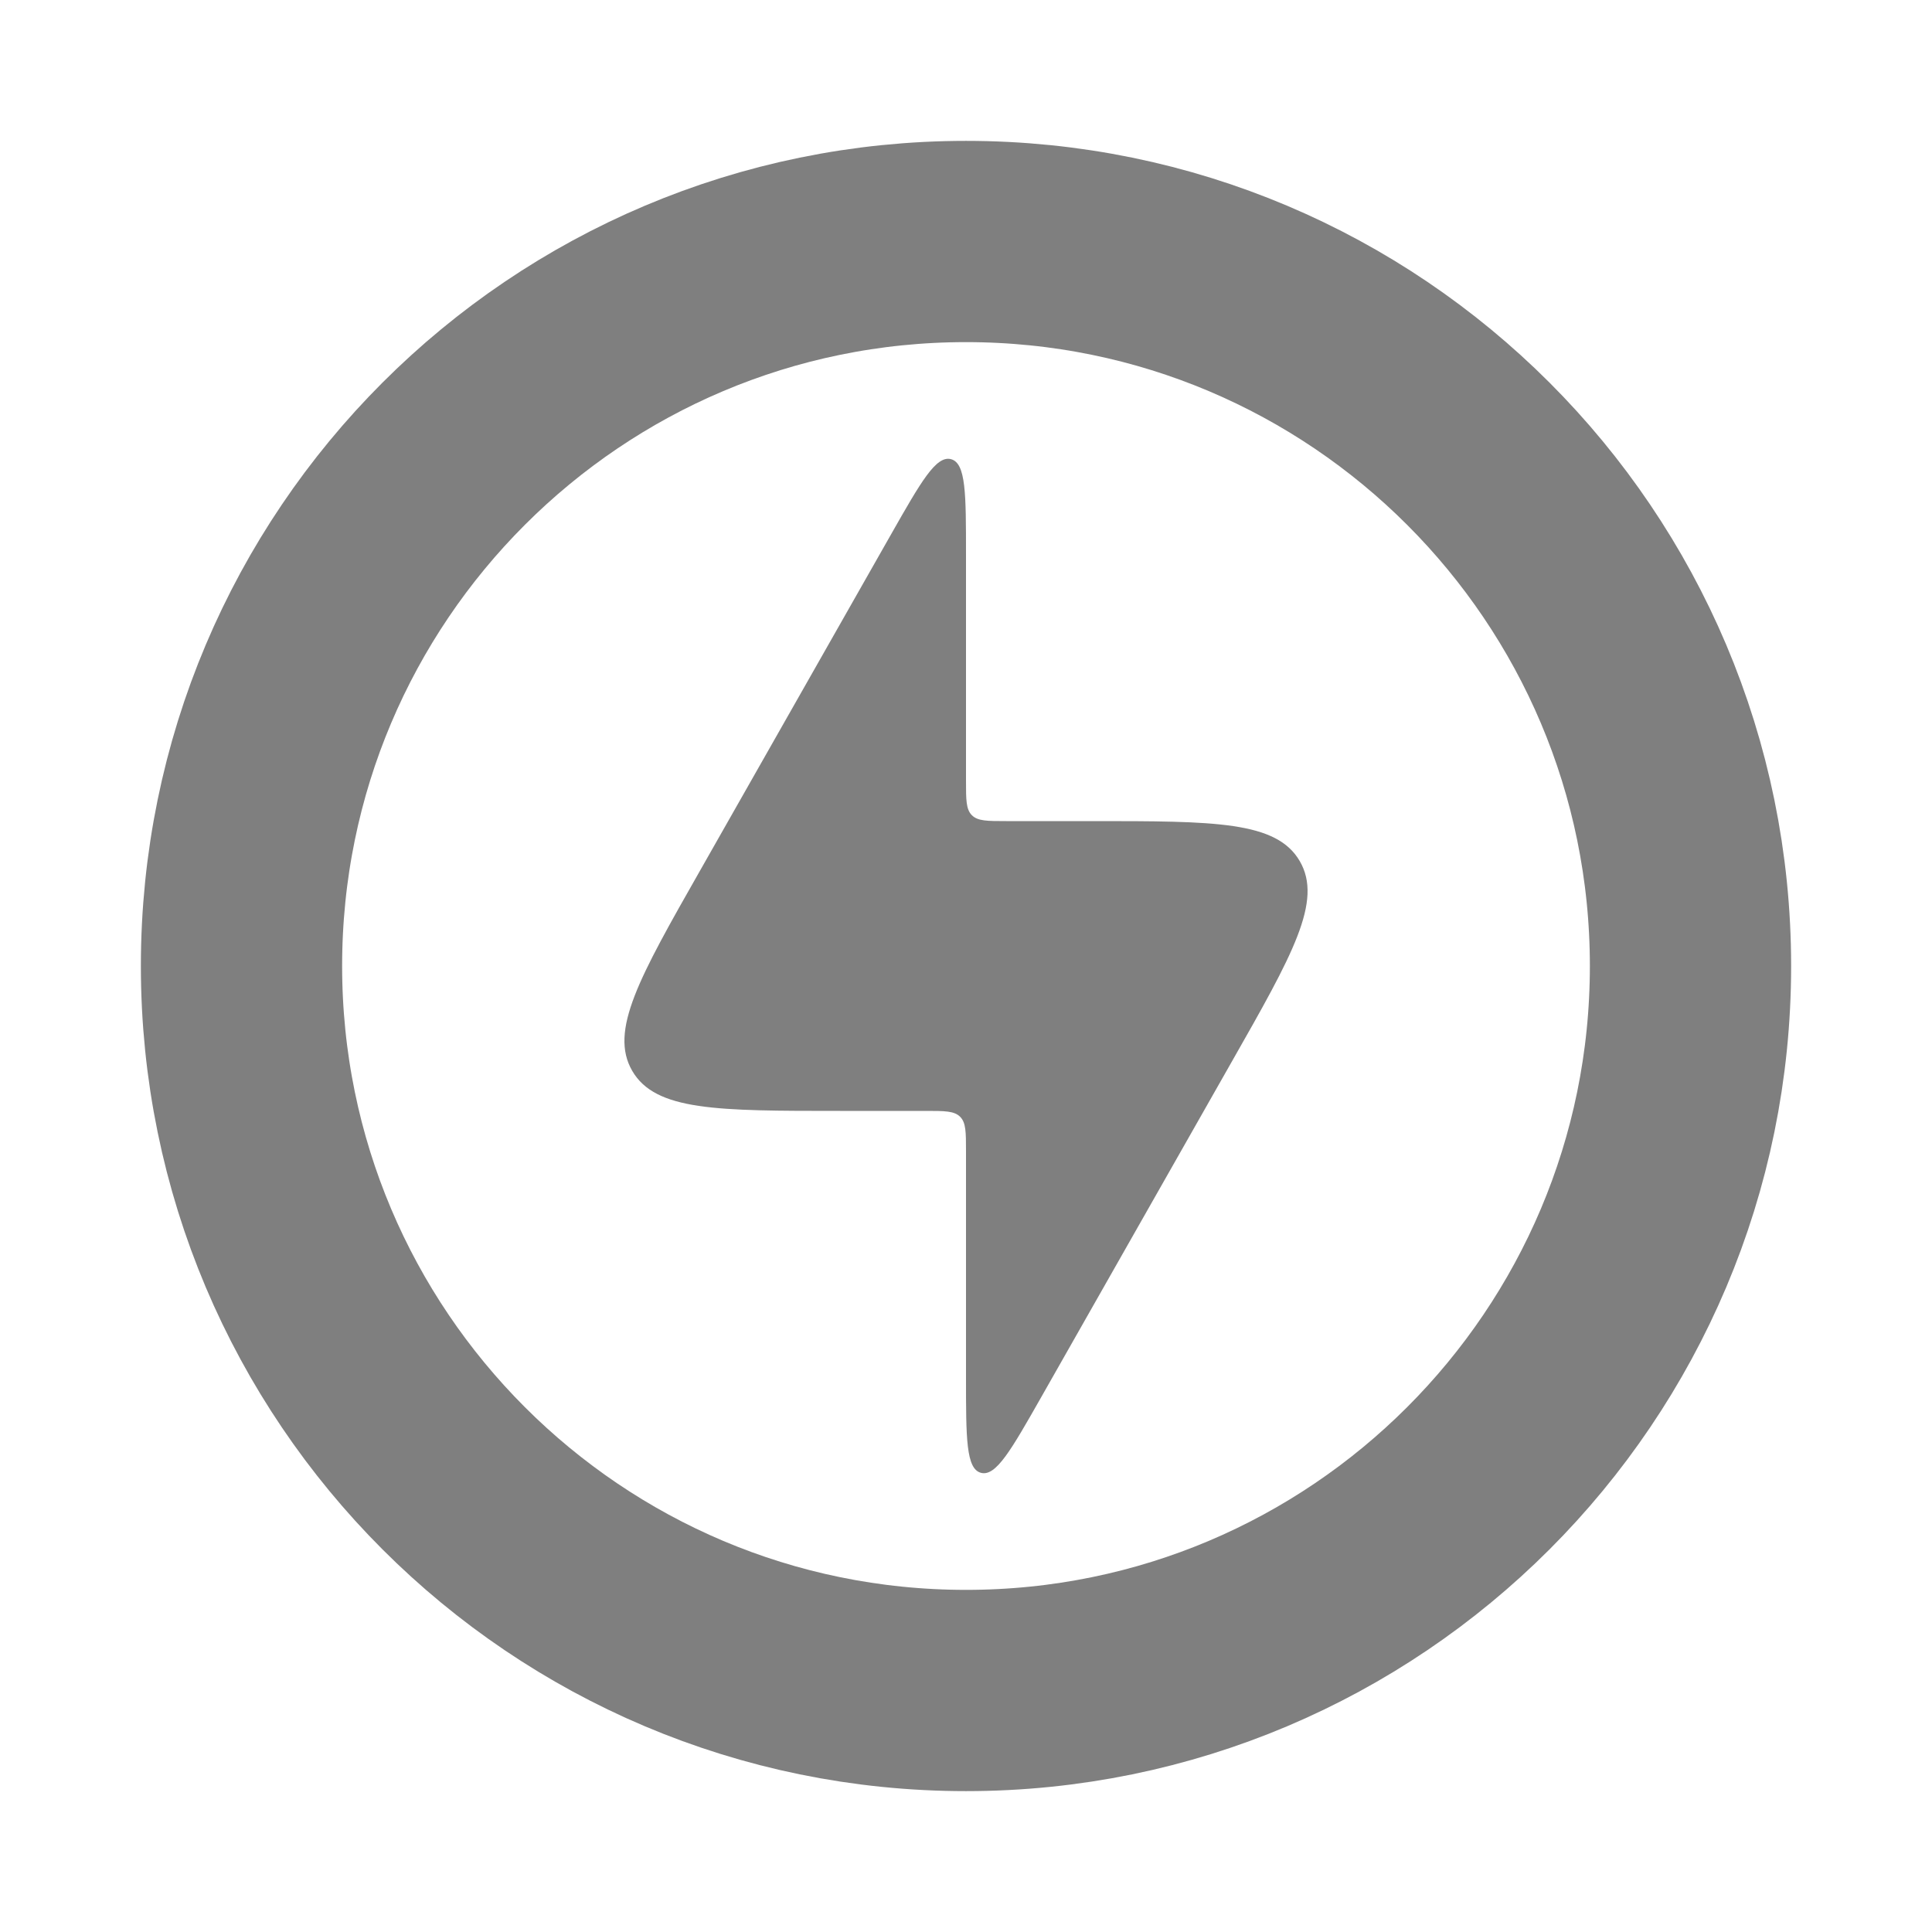
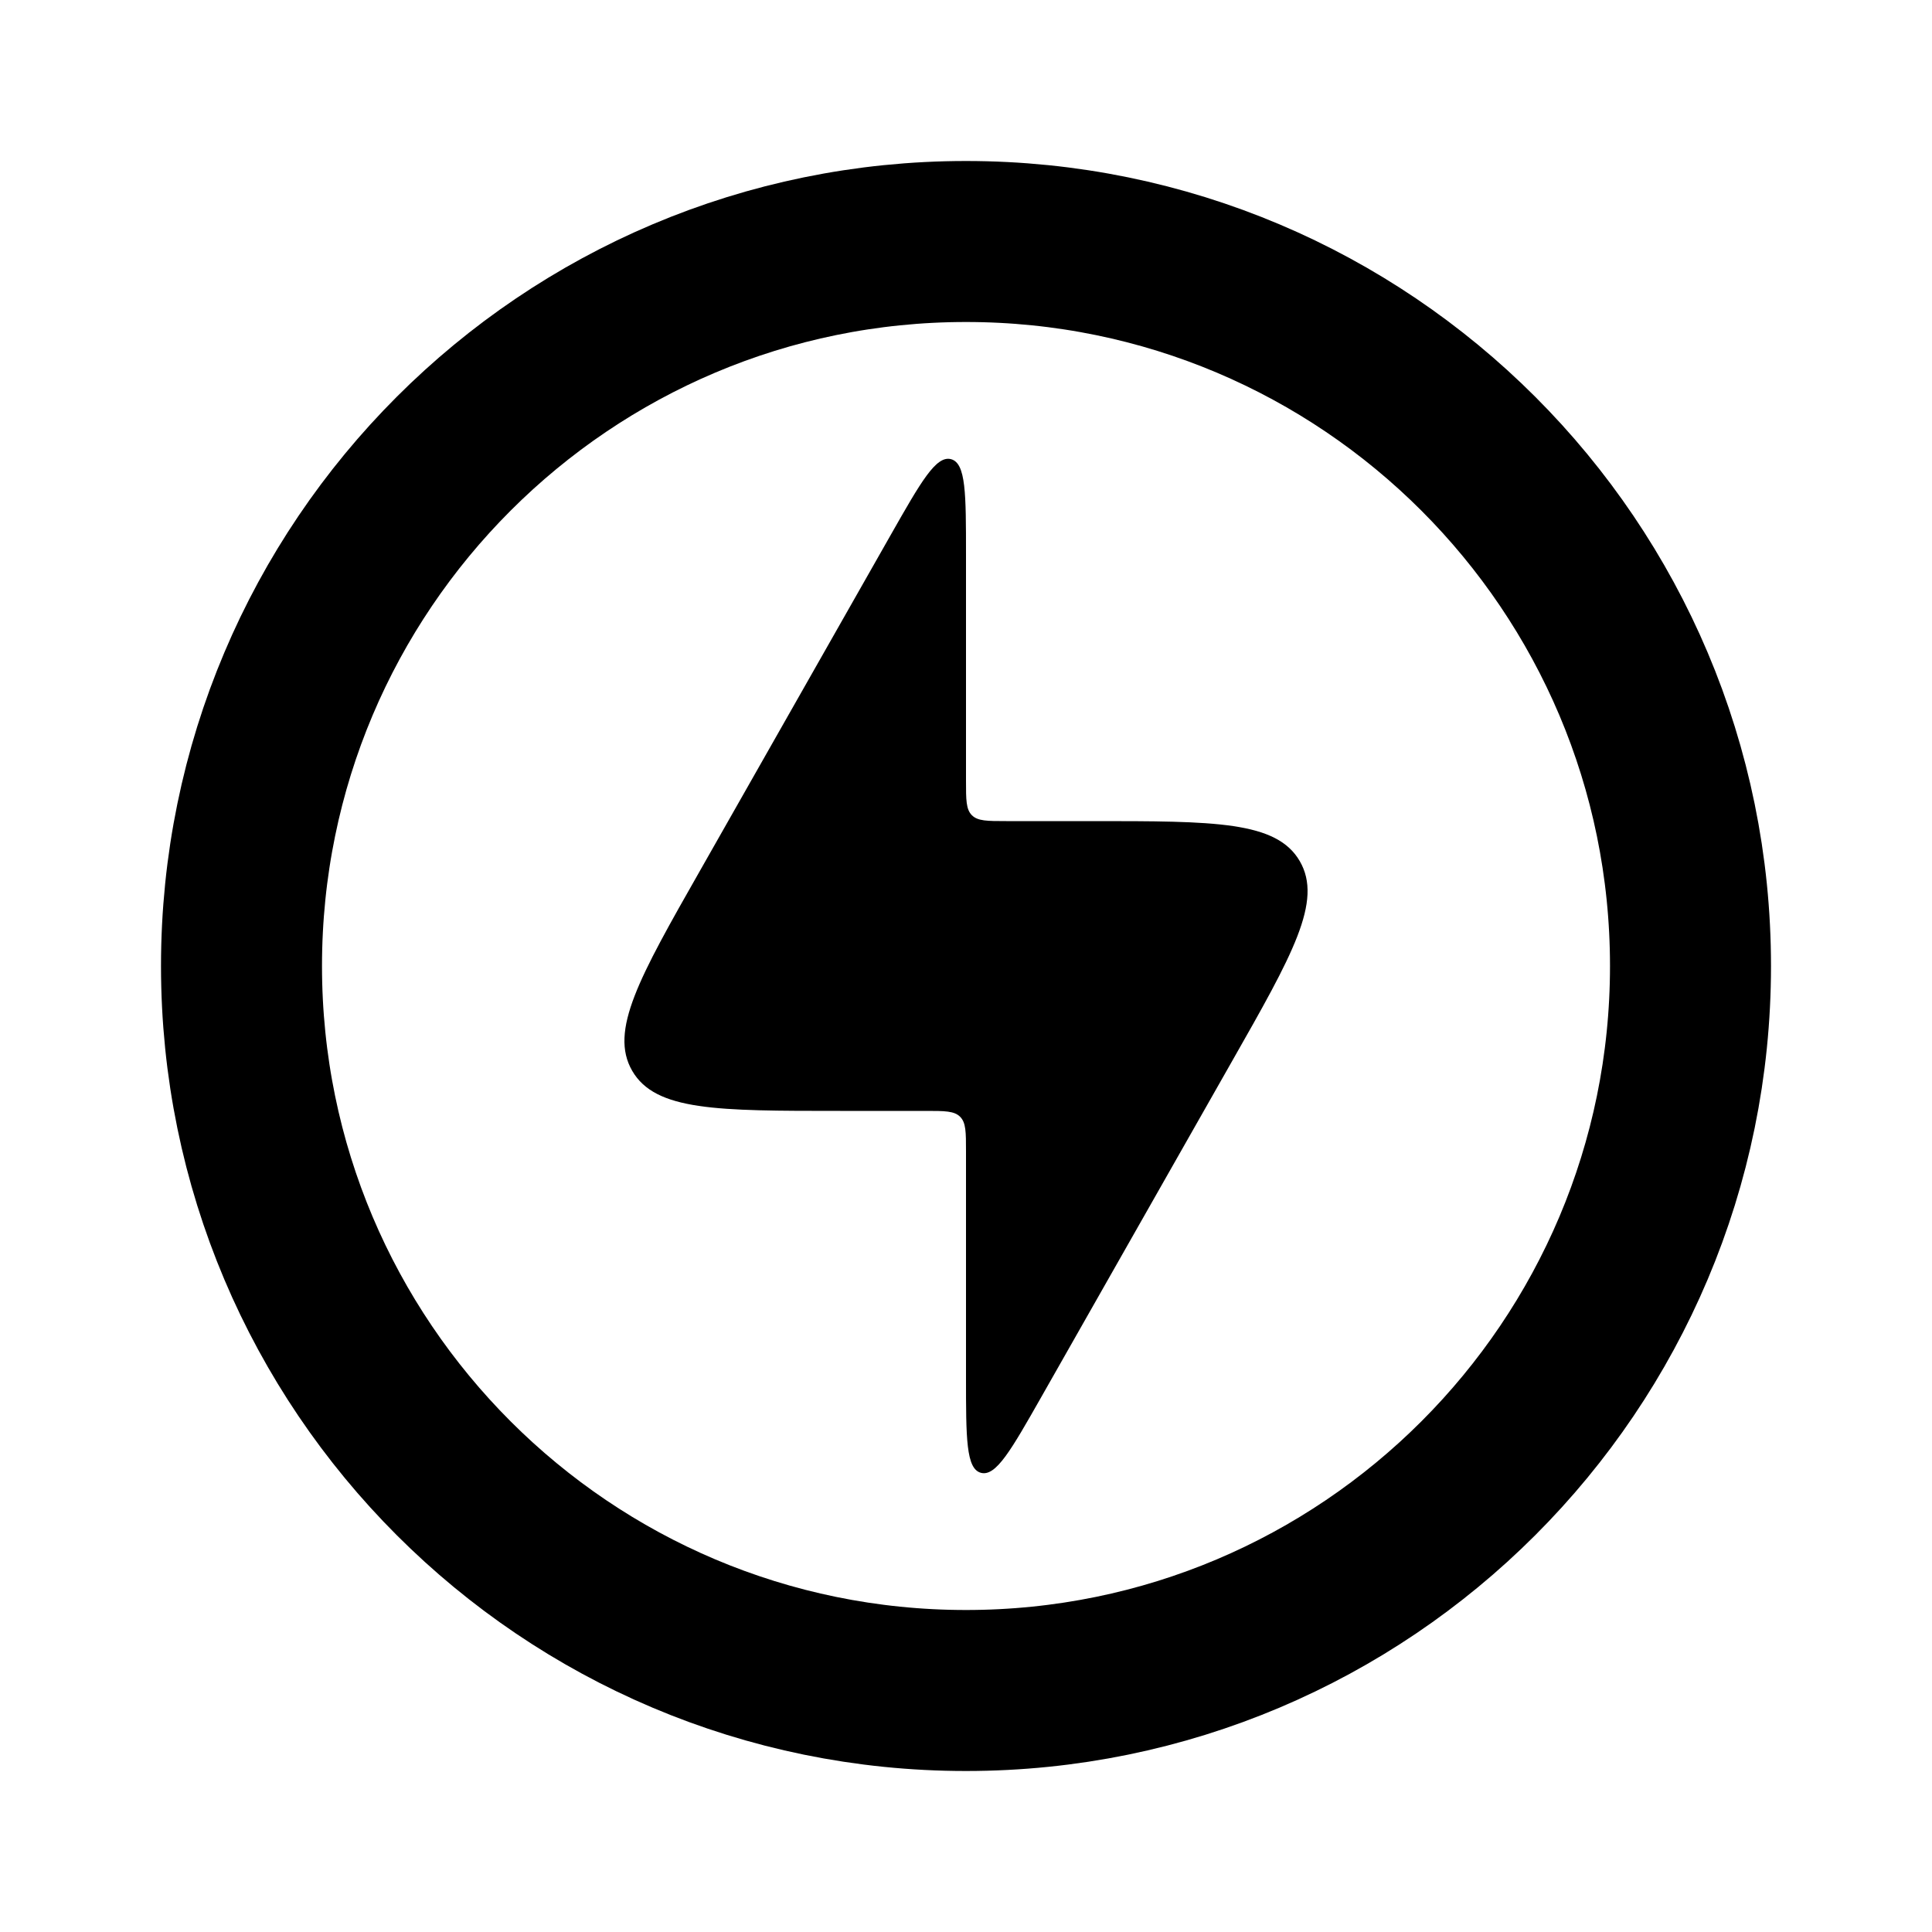
<svg xmlns="http://www.w3.org/2000/svg" width="24" height="24" viewBox="0 0 24 24" fill="none">
-   <path d="M11.5 13.8H10.437C8.908 13.8 8.143 13.8 7.854 13.303C7.565 12.806 7.942 12.141 8.698 10.812L11.065 6.645C11.44 5.985 11.628 5.655 11.814 5.704C12 5.754 12 6.133 12 6.892V9.7C12 9.936 12 10.054 12.073 10.127C12.146 10.2 12.264 10.2 12.5 10.2H13.563C15.092 10.2 15.857 10.2 16.146 10.697C16.435 11.194 16.058 11.859 15.302 13.188L12.935 17.355C12.56 18.015 12.372 18.345 12.186 18.296C12 18.247 12 17.867 12 17.108V14.3C12 14.064 12 13.946 11.927 13.873C11.854 13.8 11.736 13.8 11.5 13.8Z" fill="currentColor" fill-opacity="0.5" />
-   <circle cx="12" cy="12" r="9" stroke="currentColor" stroke-opacity="0.5" stroke-width="2.5" />
+   <path d="M11.5 13.8H10.437C8.908 13.8 8.143 13.8 7.854 13.303C7.565 12.806 7.942 12.141 8.698 10.812L11.065 6.645C11.44 5.985 11.628 5.655 11.814 5.704C12 5.754 12 6.133 12 6.892V9.7C12 9.936 12 10.054 12.073 10.127C12.146 10.2 12.264 10.2 12.5 10.2H13.563C15.092 10.2 15.857 10.2 16.146 10.697C16.435 11.194 16.058 11.859 15.302 13.188L12.935 17.355C12.56 18.015 12.372 18.345 12.186 18.296C12 18.247 12 17.867 12 17.108V14.3C12 14.064 12 13.946 11.927 13.873C11.854 13.8 11.736 13.8 11.5 13.8Z" fill="currentColor" />
+   <circle cx="12" cy="12" r="9" stroke="currentColor" stroke-width="2" />
</svg>
